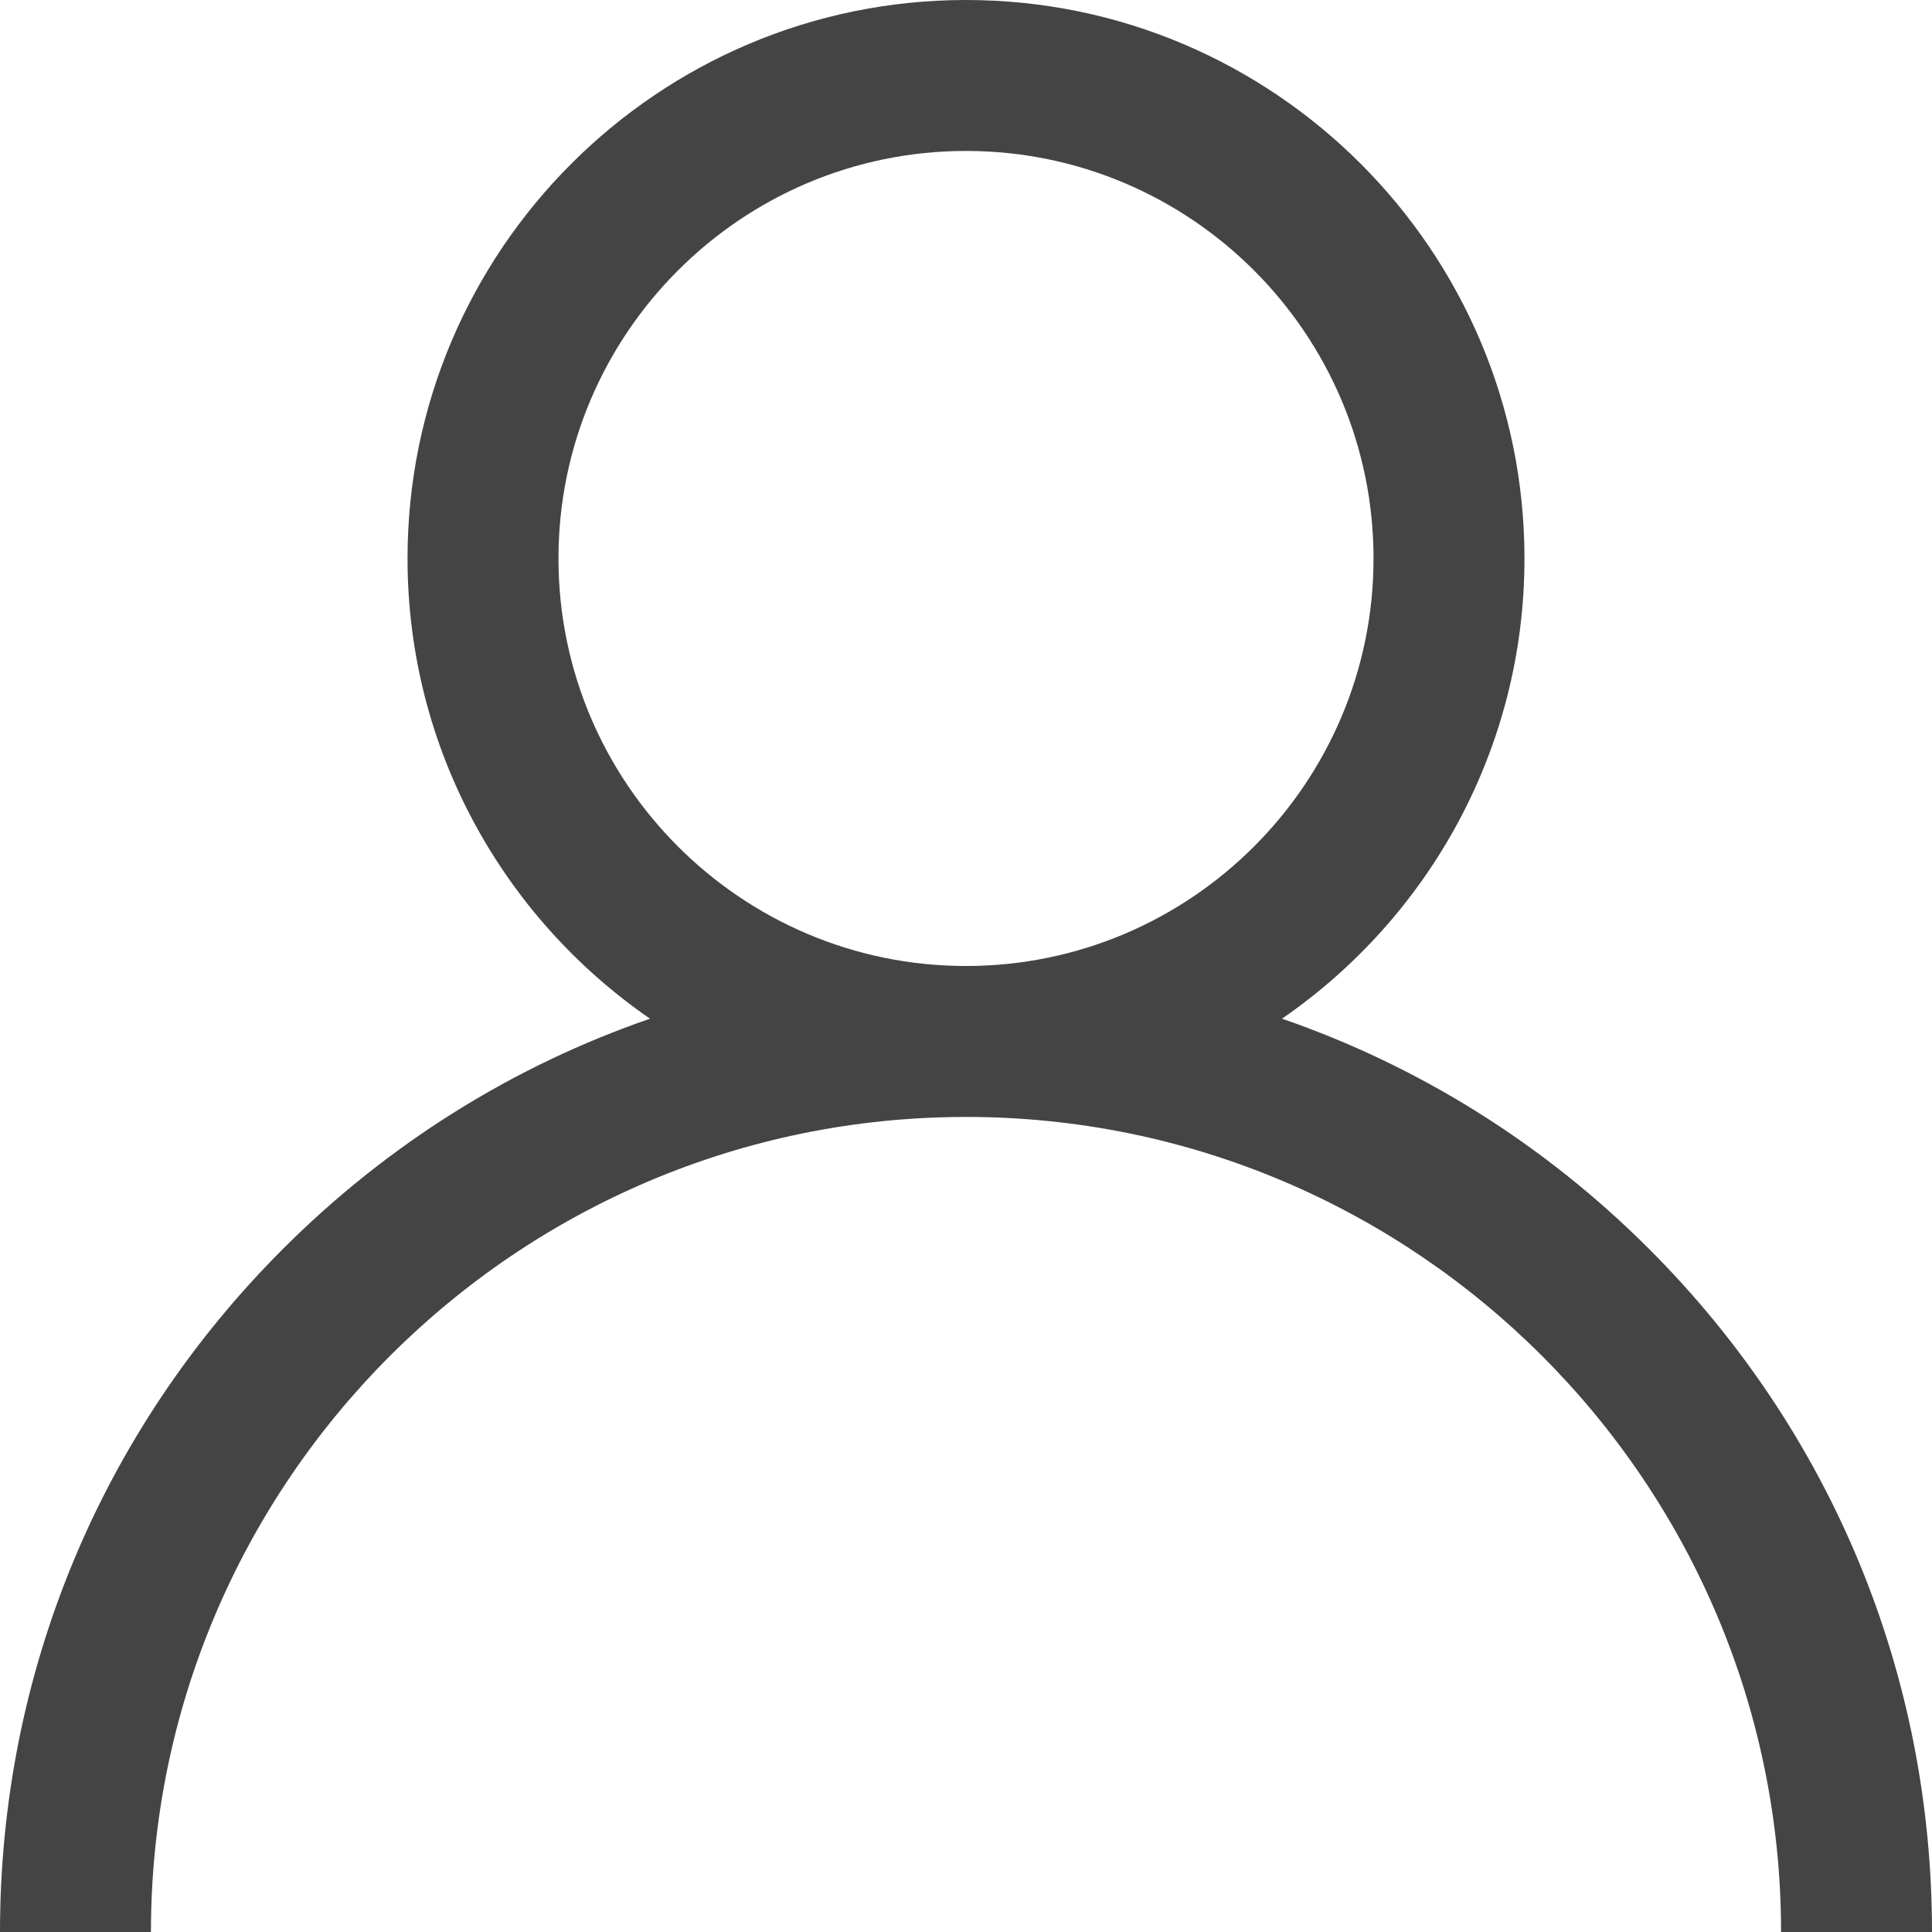
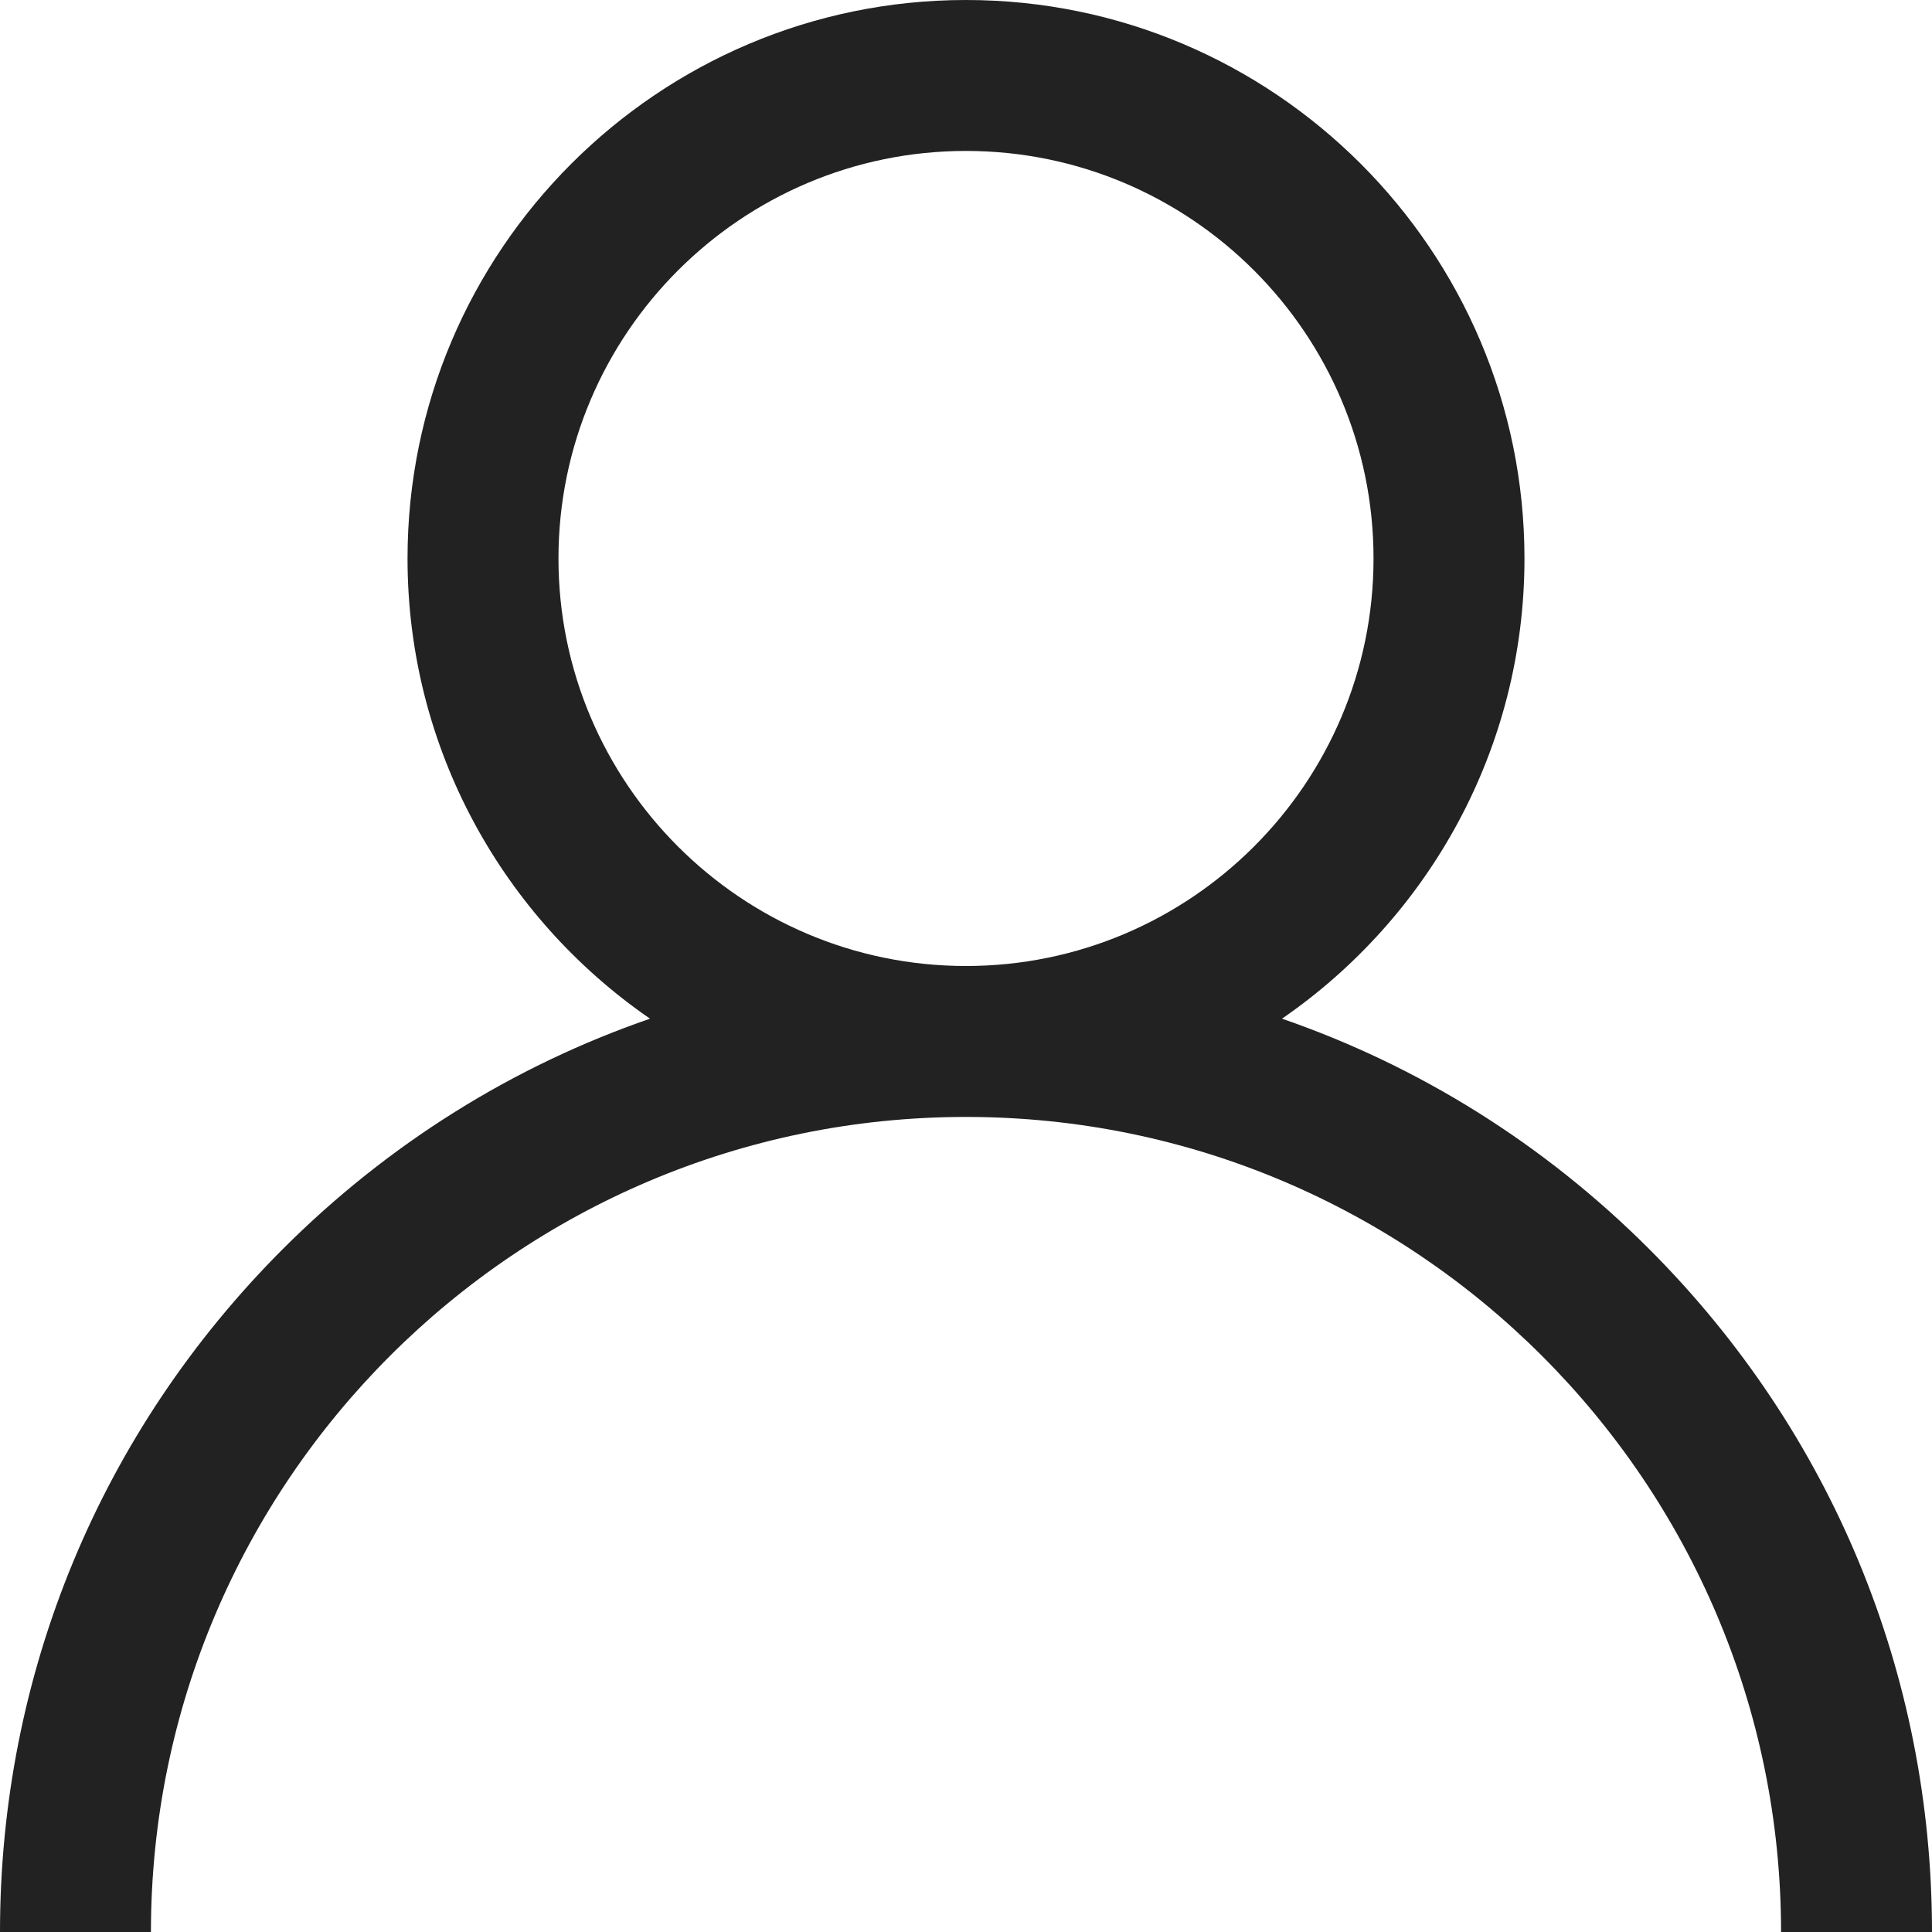
- <svg xmlns="http://www.w3.org/2000/svg" fill="#444" version="1.1" id="Capa_1" x="0px" y="0px" viewBox="0 0 512 512" style="enable-background:new 0 0 512 512;" xml:space="preserve">
+ <svg xmlns="http://www.w3.org/2000/svg" fill="#222" version="1.1" id="Capa_1" x="0px" y="0px" viewBox="0 0 512 512" style="enable-background:new 0 0 512 512;" xml:space="preserve">
  <g>
    <g>
      <path d="M437.02,330.98c-27.883-27.882-61.071-48.523-97.281-61.018C378.521,243.251,404,198.548,404,148    C404,66.393,337.607,0,256,0S108,66.393,108,148c0,50.548,25.479,95.251,64.262,121.962    c-36.21,12.495-69.398,33.136-97.281,61.018C26.629,379.333,0,443.62,0,512h40c0-119.103,96.897-216,216-216s216,96.897,216,216    h40C512,443.62,485.371,379.333,437.02,330.98z M256,256c-59.551,0-108-48.448-108-108S196.449,40,256,40    c59.551,0,108,48.448,108,108S315.551,256,256,256z" />
    </g>
  </g>
  <g>
</g>
  <g>
</g>
  <g>
</g>
  <g>
</g>
  <g>
</g>
  <g>
</g>
  <g>
</g>
  <g>
</g>
  <g>
</g>
  <g>
</g>
  <g>
</g>
  <g>
</g>
  <g>
</g>
  <g>
</g>
  <g>
</g>
</svg>
